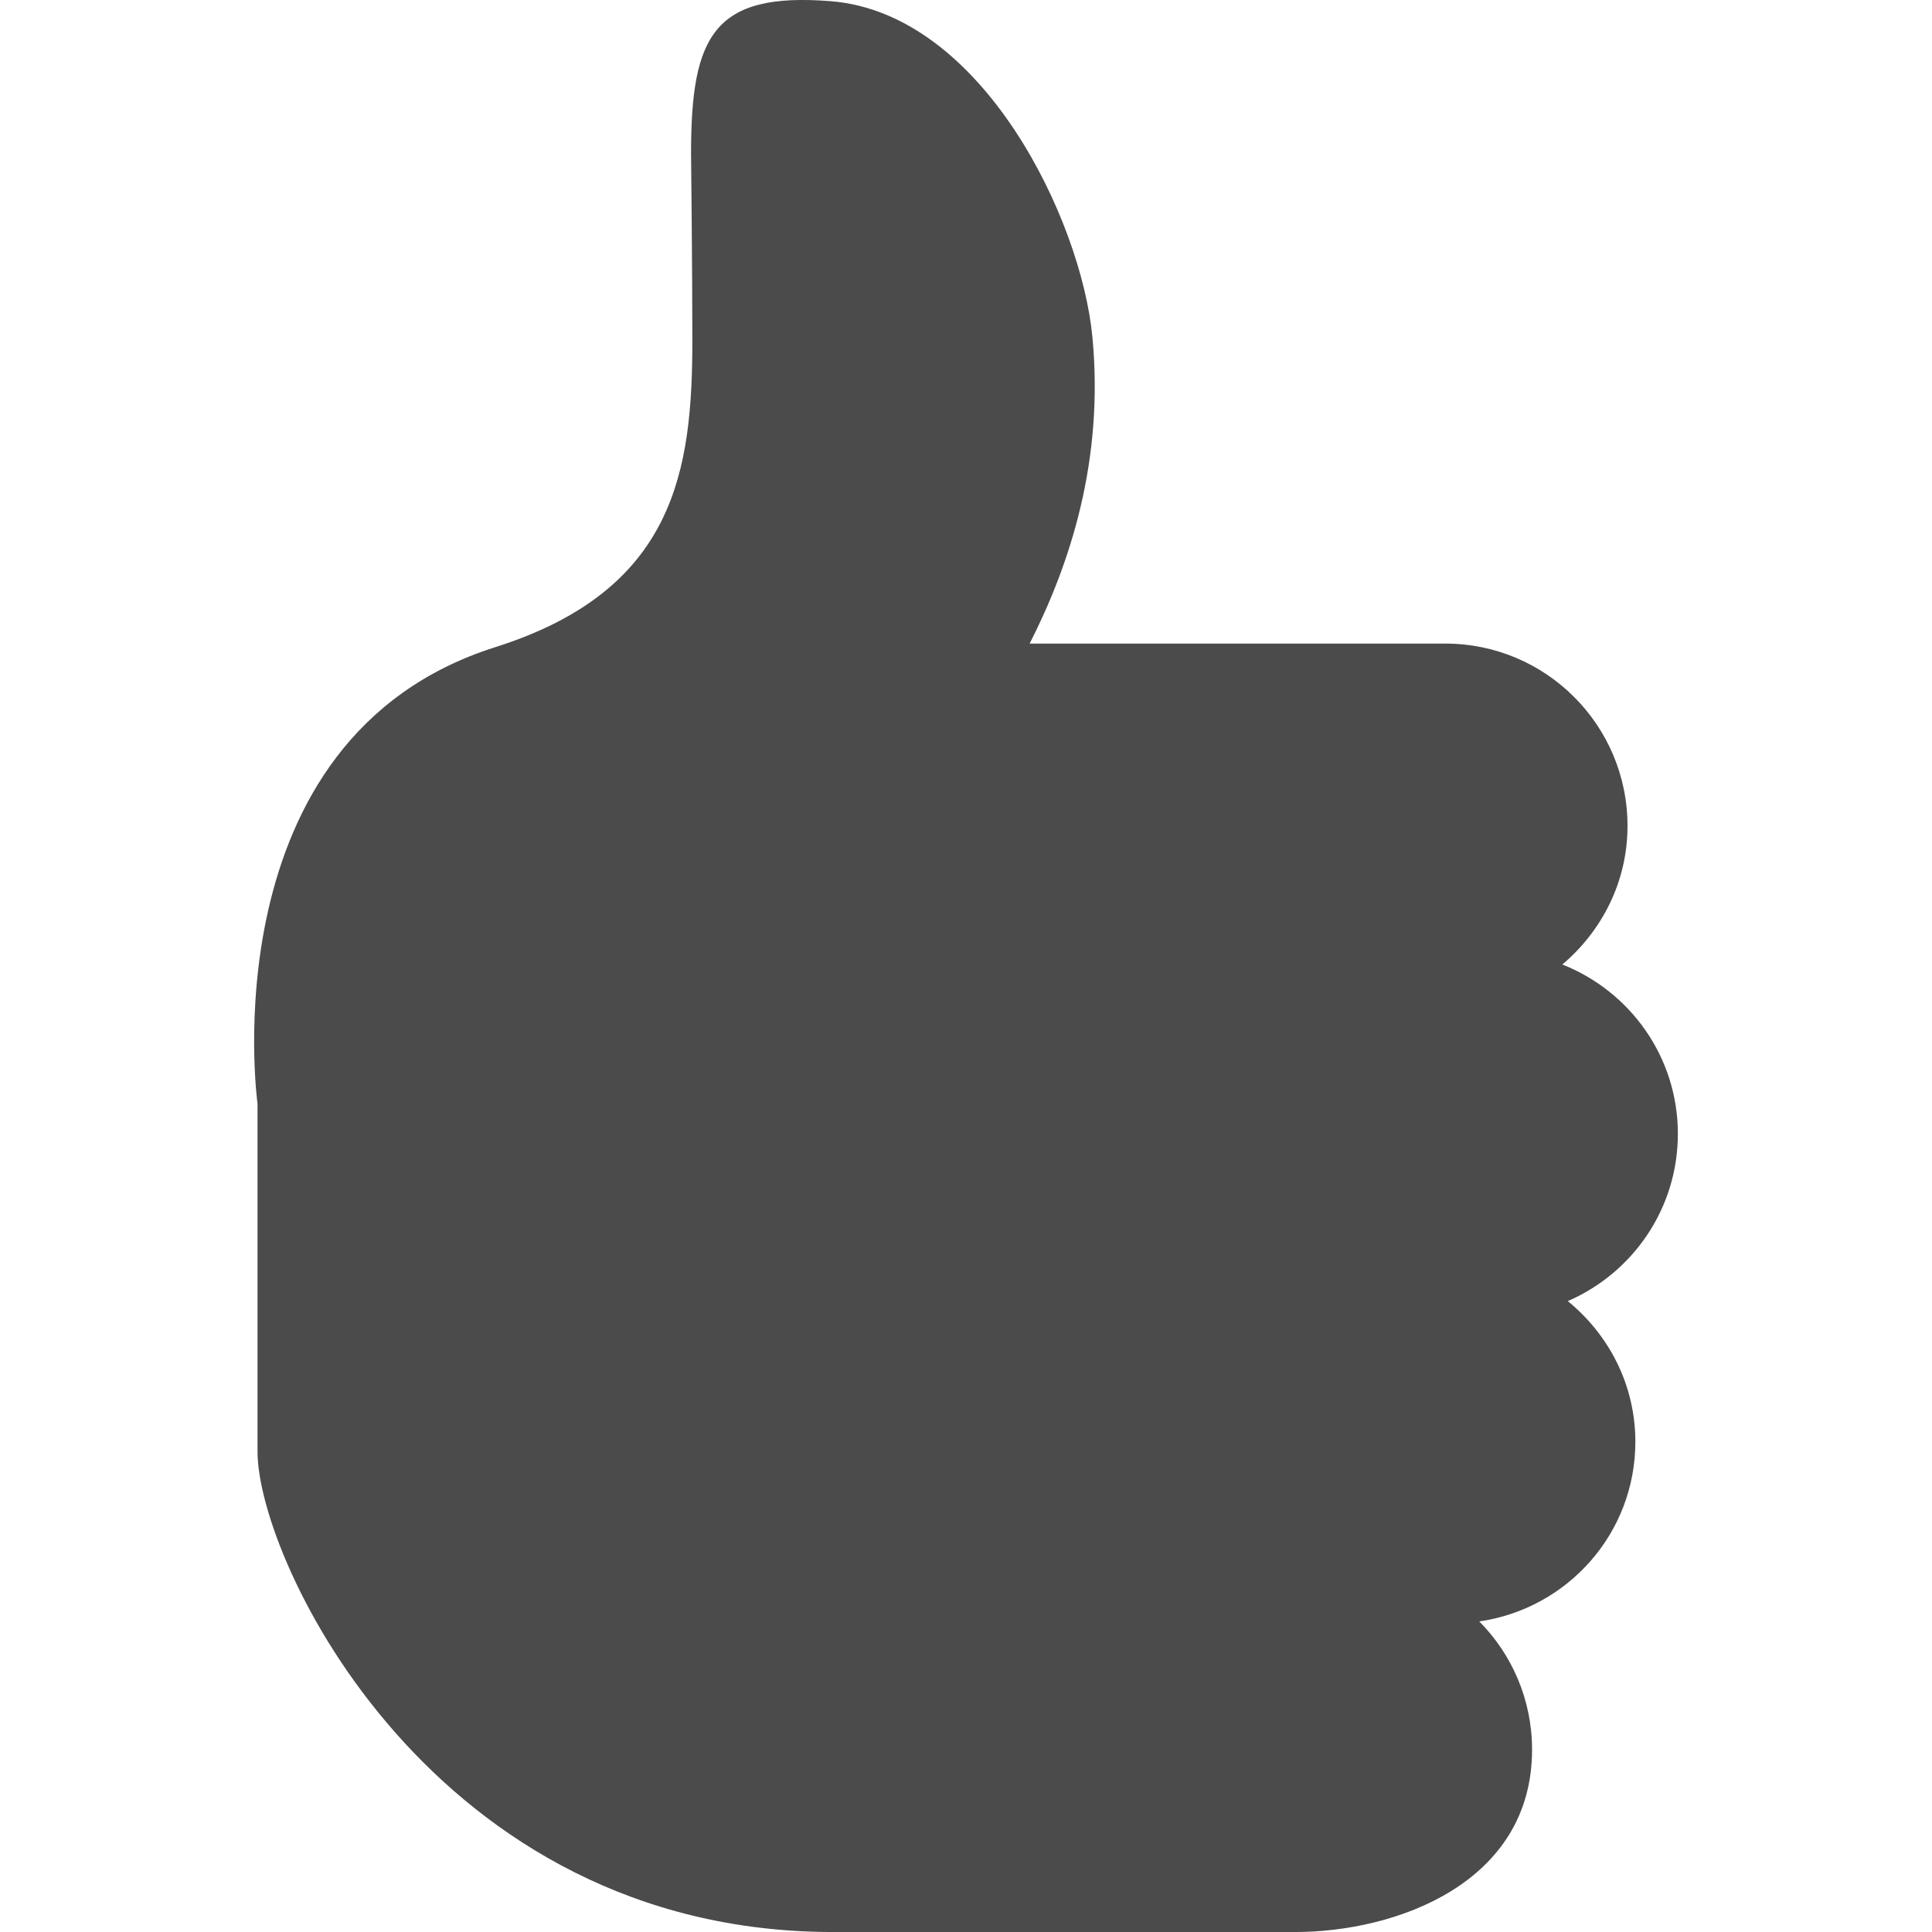
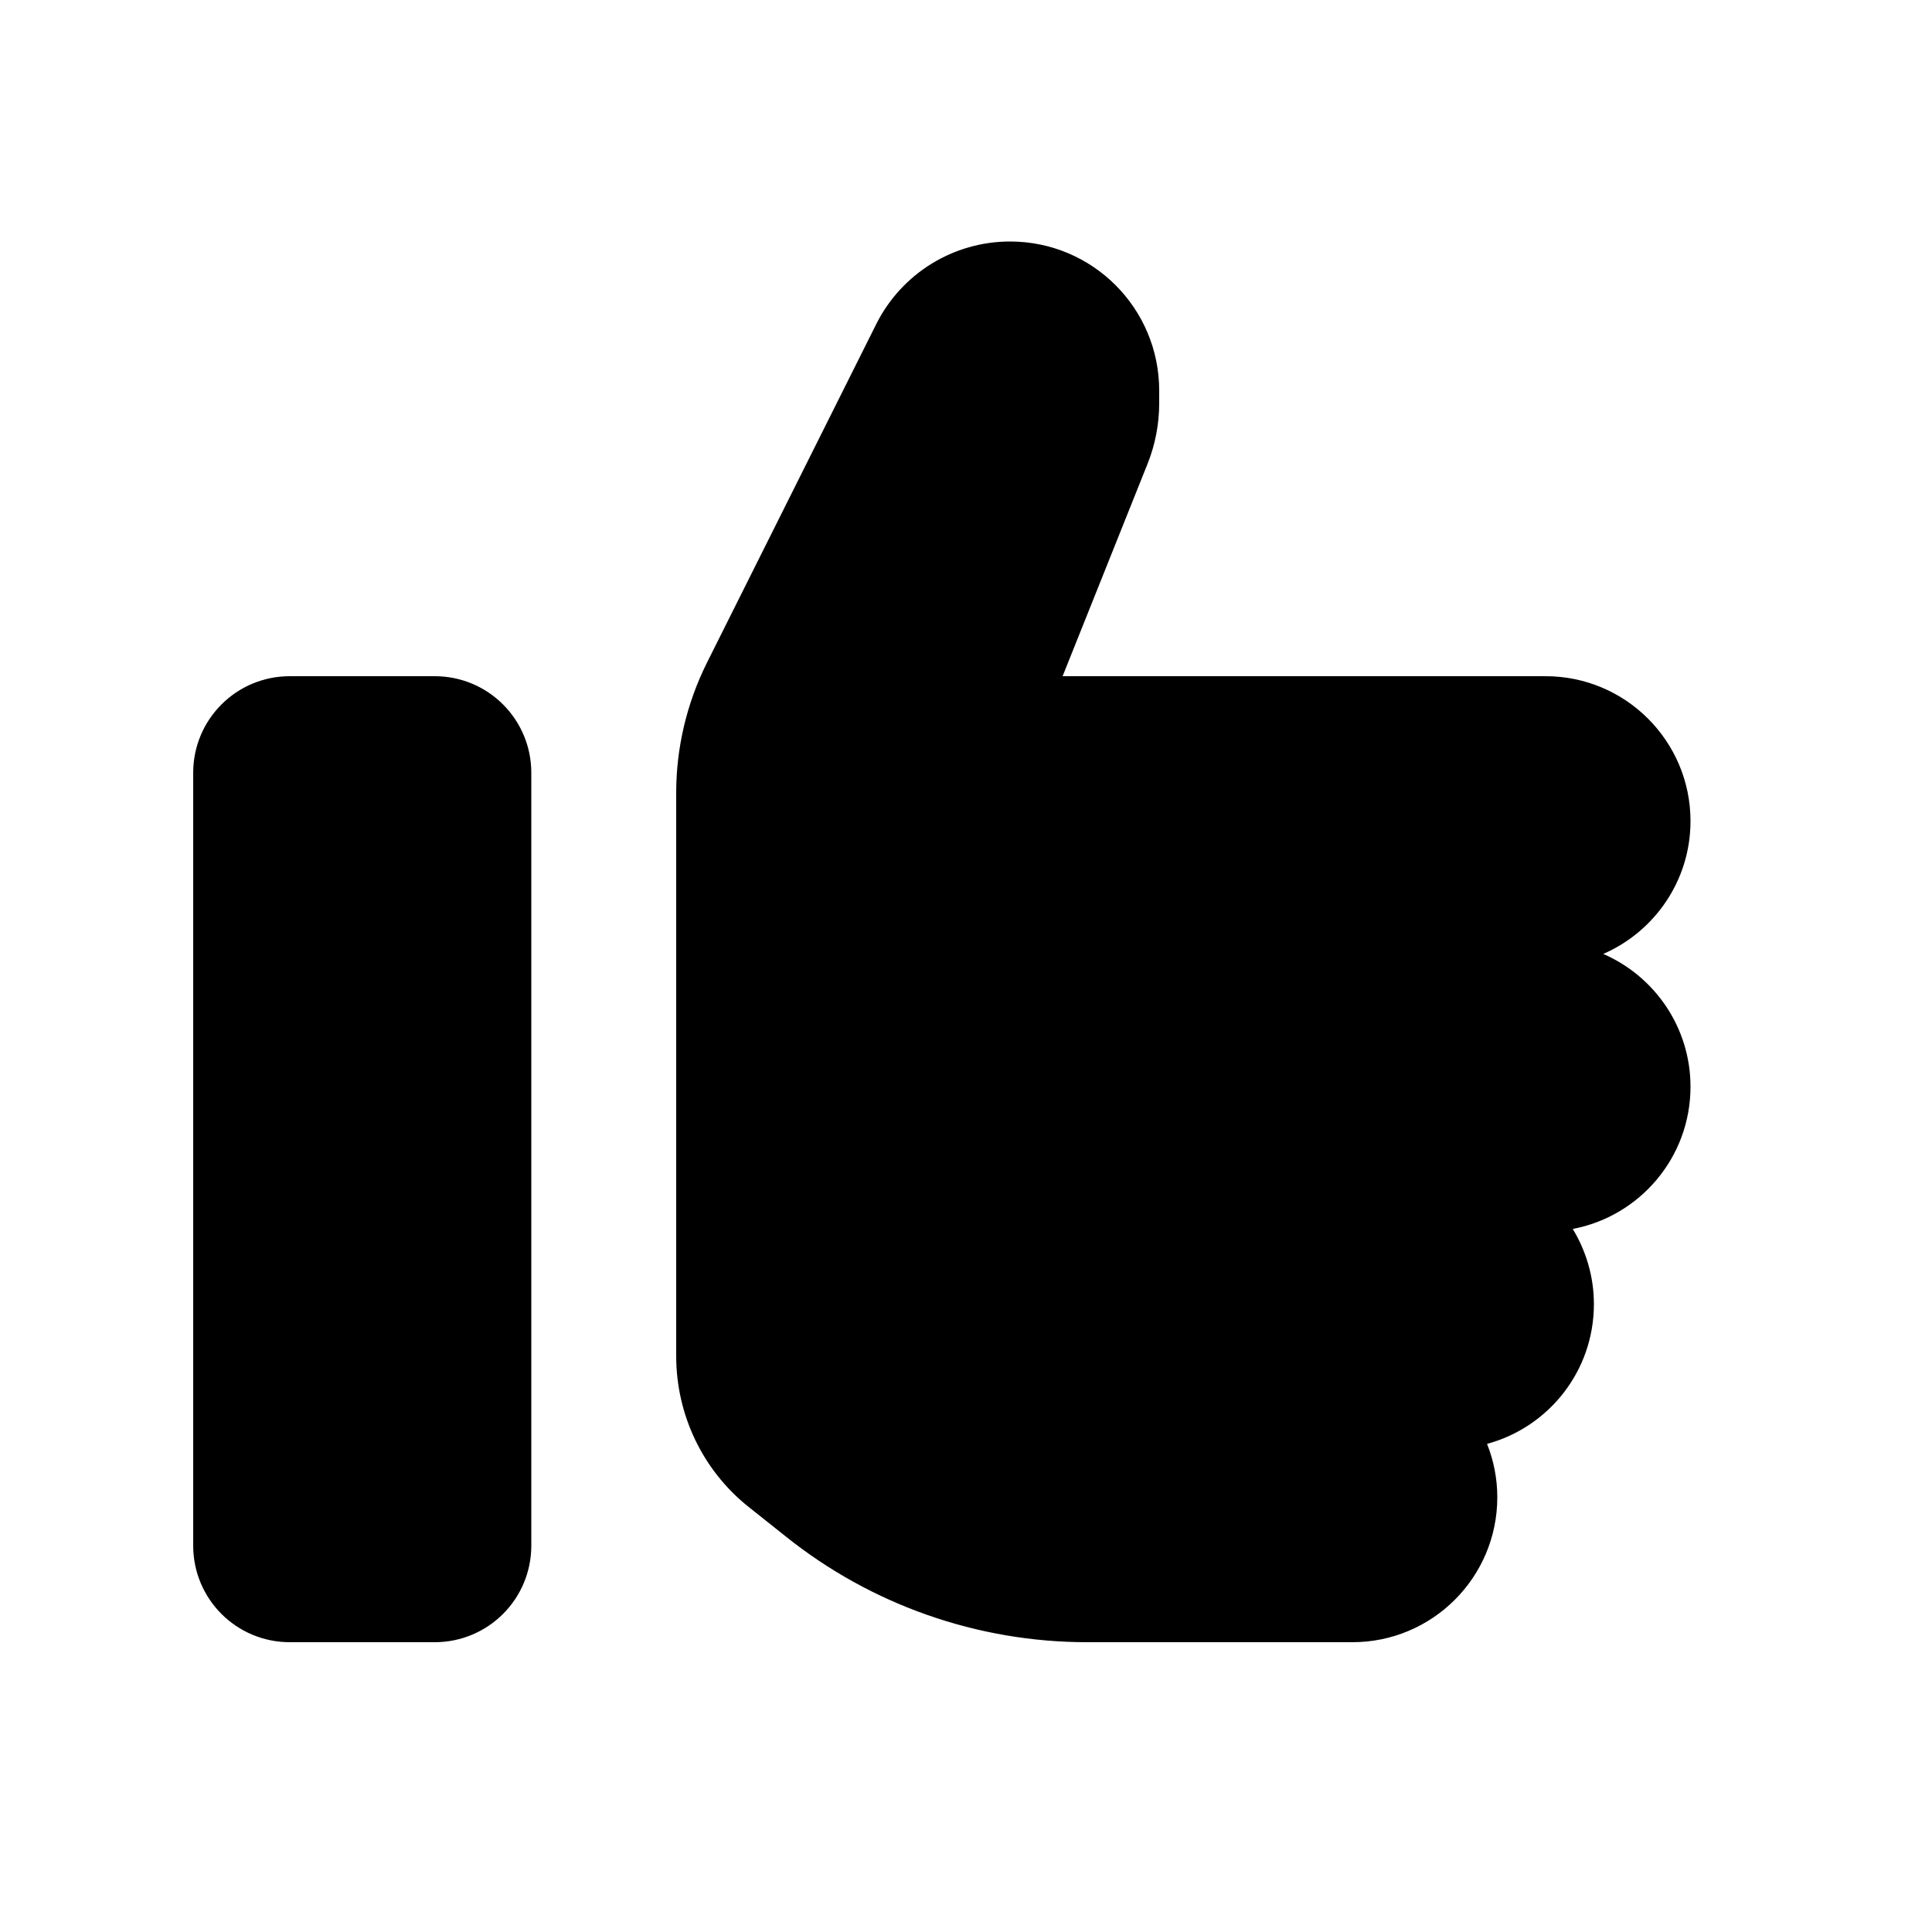
- <svg xmlns="http://www.w3.org/2000/svg" version="1.1" viewBox="0 0 512 512" xml:space="preserve">
-   <g>
-     <path fill="#4B4B4B" d="M415.48,344.803c17.156-7.422,29.171-24.453,29.171-44.328c0-20.422-12.703-37.797-30.609-44.875   c10.469-8.859,17.265-21.922,17.265-36.719c0-26.703-21.625-48.328-48.312-48.328H272.871   c10.578-20.813,19.766-48.344,16.625-81.25c-2.922-30.984-29.063-85.75-69.313-88.984c-31.047-2.484-37.047,9.156-37.047,40.281   c0,0,0.344,30.156,0.344,49.484c0,34.609-4.469,66.297-52.234,81.422c-76.359,24.203-63,121-63,121v92.188   c0,28.875,46.563,127.313,152.547,127.313h122.406c26.703,0,62.813-12.906,62.813-48.328c0-13.25-5.344-25.25-13.984-33.984   c23.359-3.375,41.359-23.297,41.359-47.625C433.386,366.975,426.339,353.662,415.48,344.803z" />
-   </g>
+ <svg xmlns="http://www.w3.org/2000/svg" viewBox="0 0 640 640">
+   <path d="M144 224C161.7 224 176 238.3 176 256L176 512C176 529.7 161.7 544 144 544L96 544C78.3 544 64 529.7 64 512L64 256C64 238.3 78.3 224 96 224L144 224zM334.6 80C361.9 80 384 102.1 384 129.4L384 133.6C384 140.4 382.7 147.2 380.2 153.5L352 224L512 224C538.5 224 560 245.5 560 272C560 291.7 548.1 308.6 531.1 316C548.1 323.4 560 340.3 560 360C560 383.4 543.2 402.9 521 407.1C525.4 414.4 528 422.9 528 432C528 454.2 513 472.8 492.6 478.3C494.8 483.8 496 489.8 496 496C496 522.5 474.5 544 448 544L360.1 544C323.8 544 288.5 531.6 260.2 508.9L248 499.2C232.8 487.1 224 468.7 224 449.2L224 262.6C224 247.7 227.5 233 234.1 219.7L290.3 107.3C298.7 90.6 315.8 80 334.6 80z" />
</svg>
